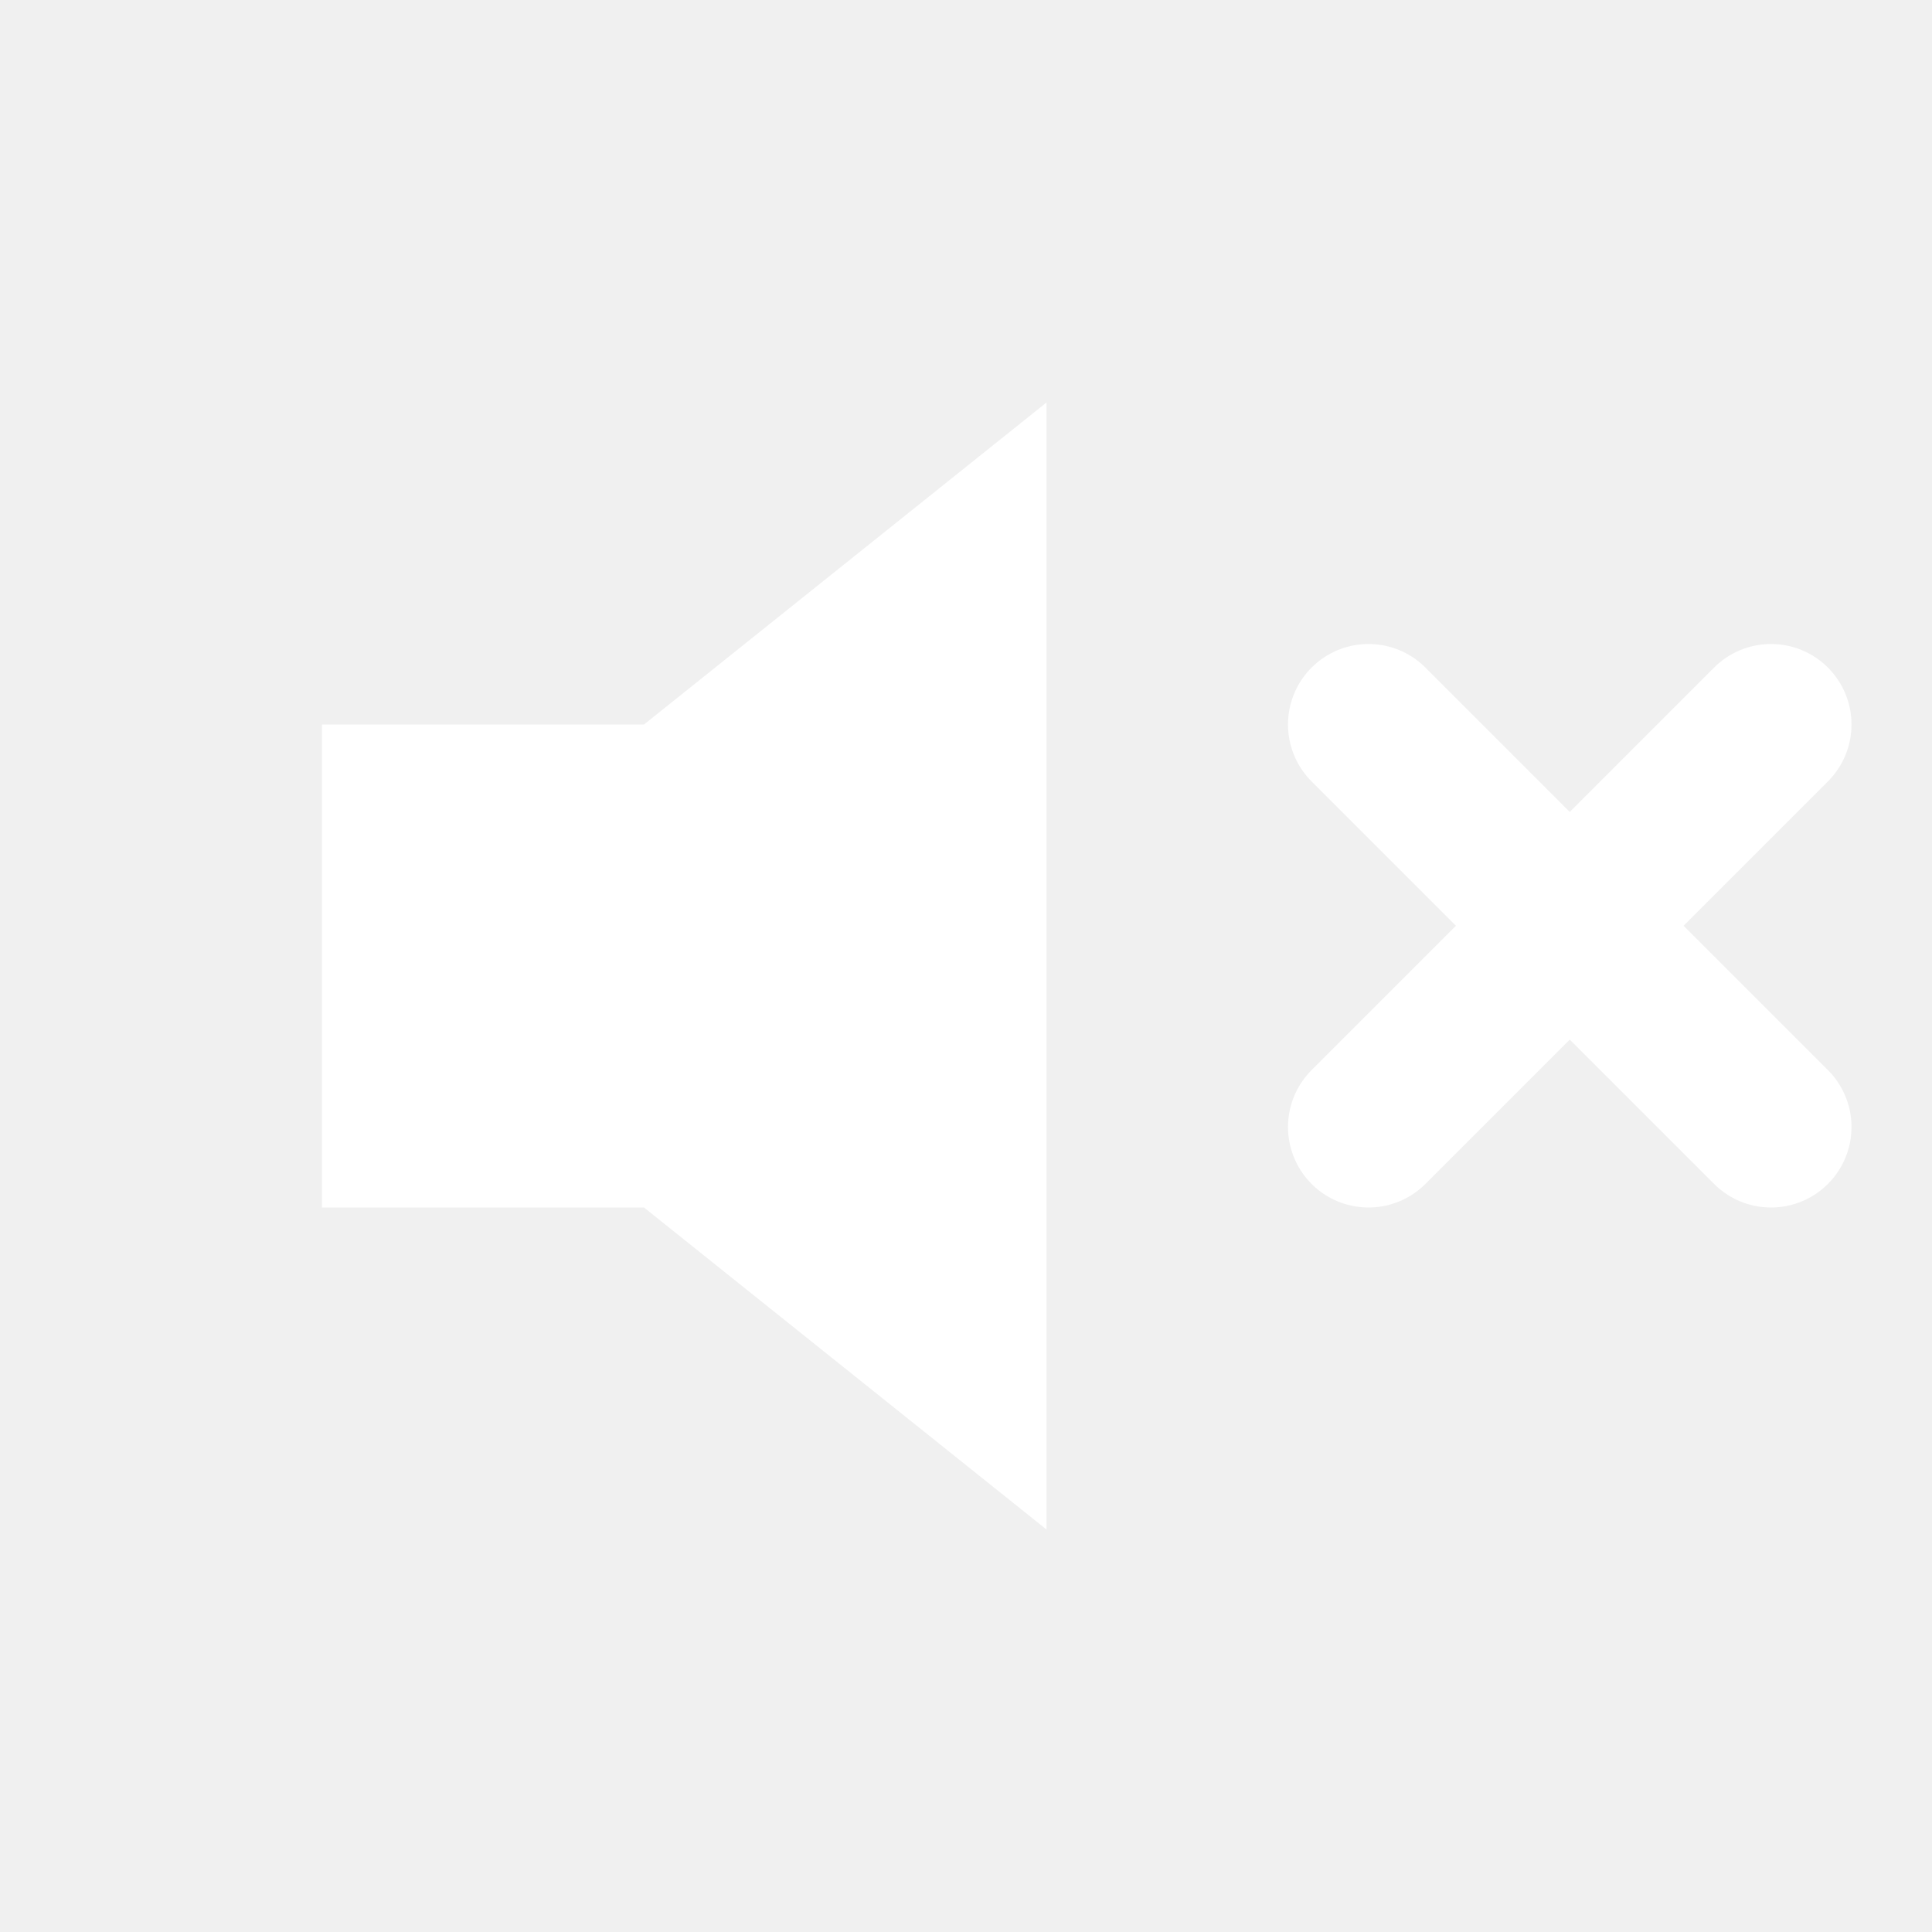
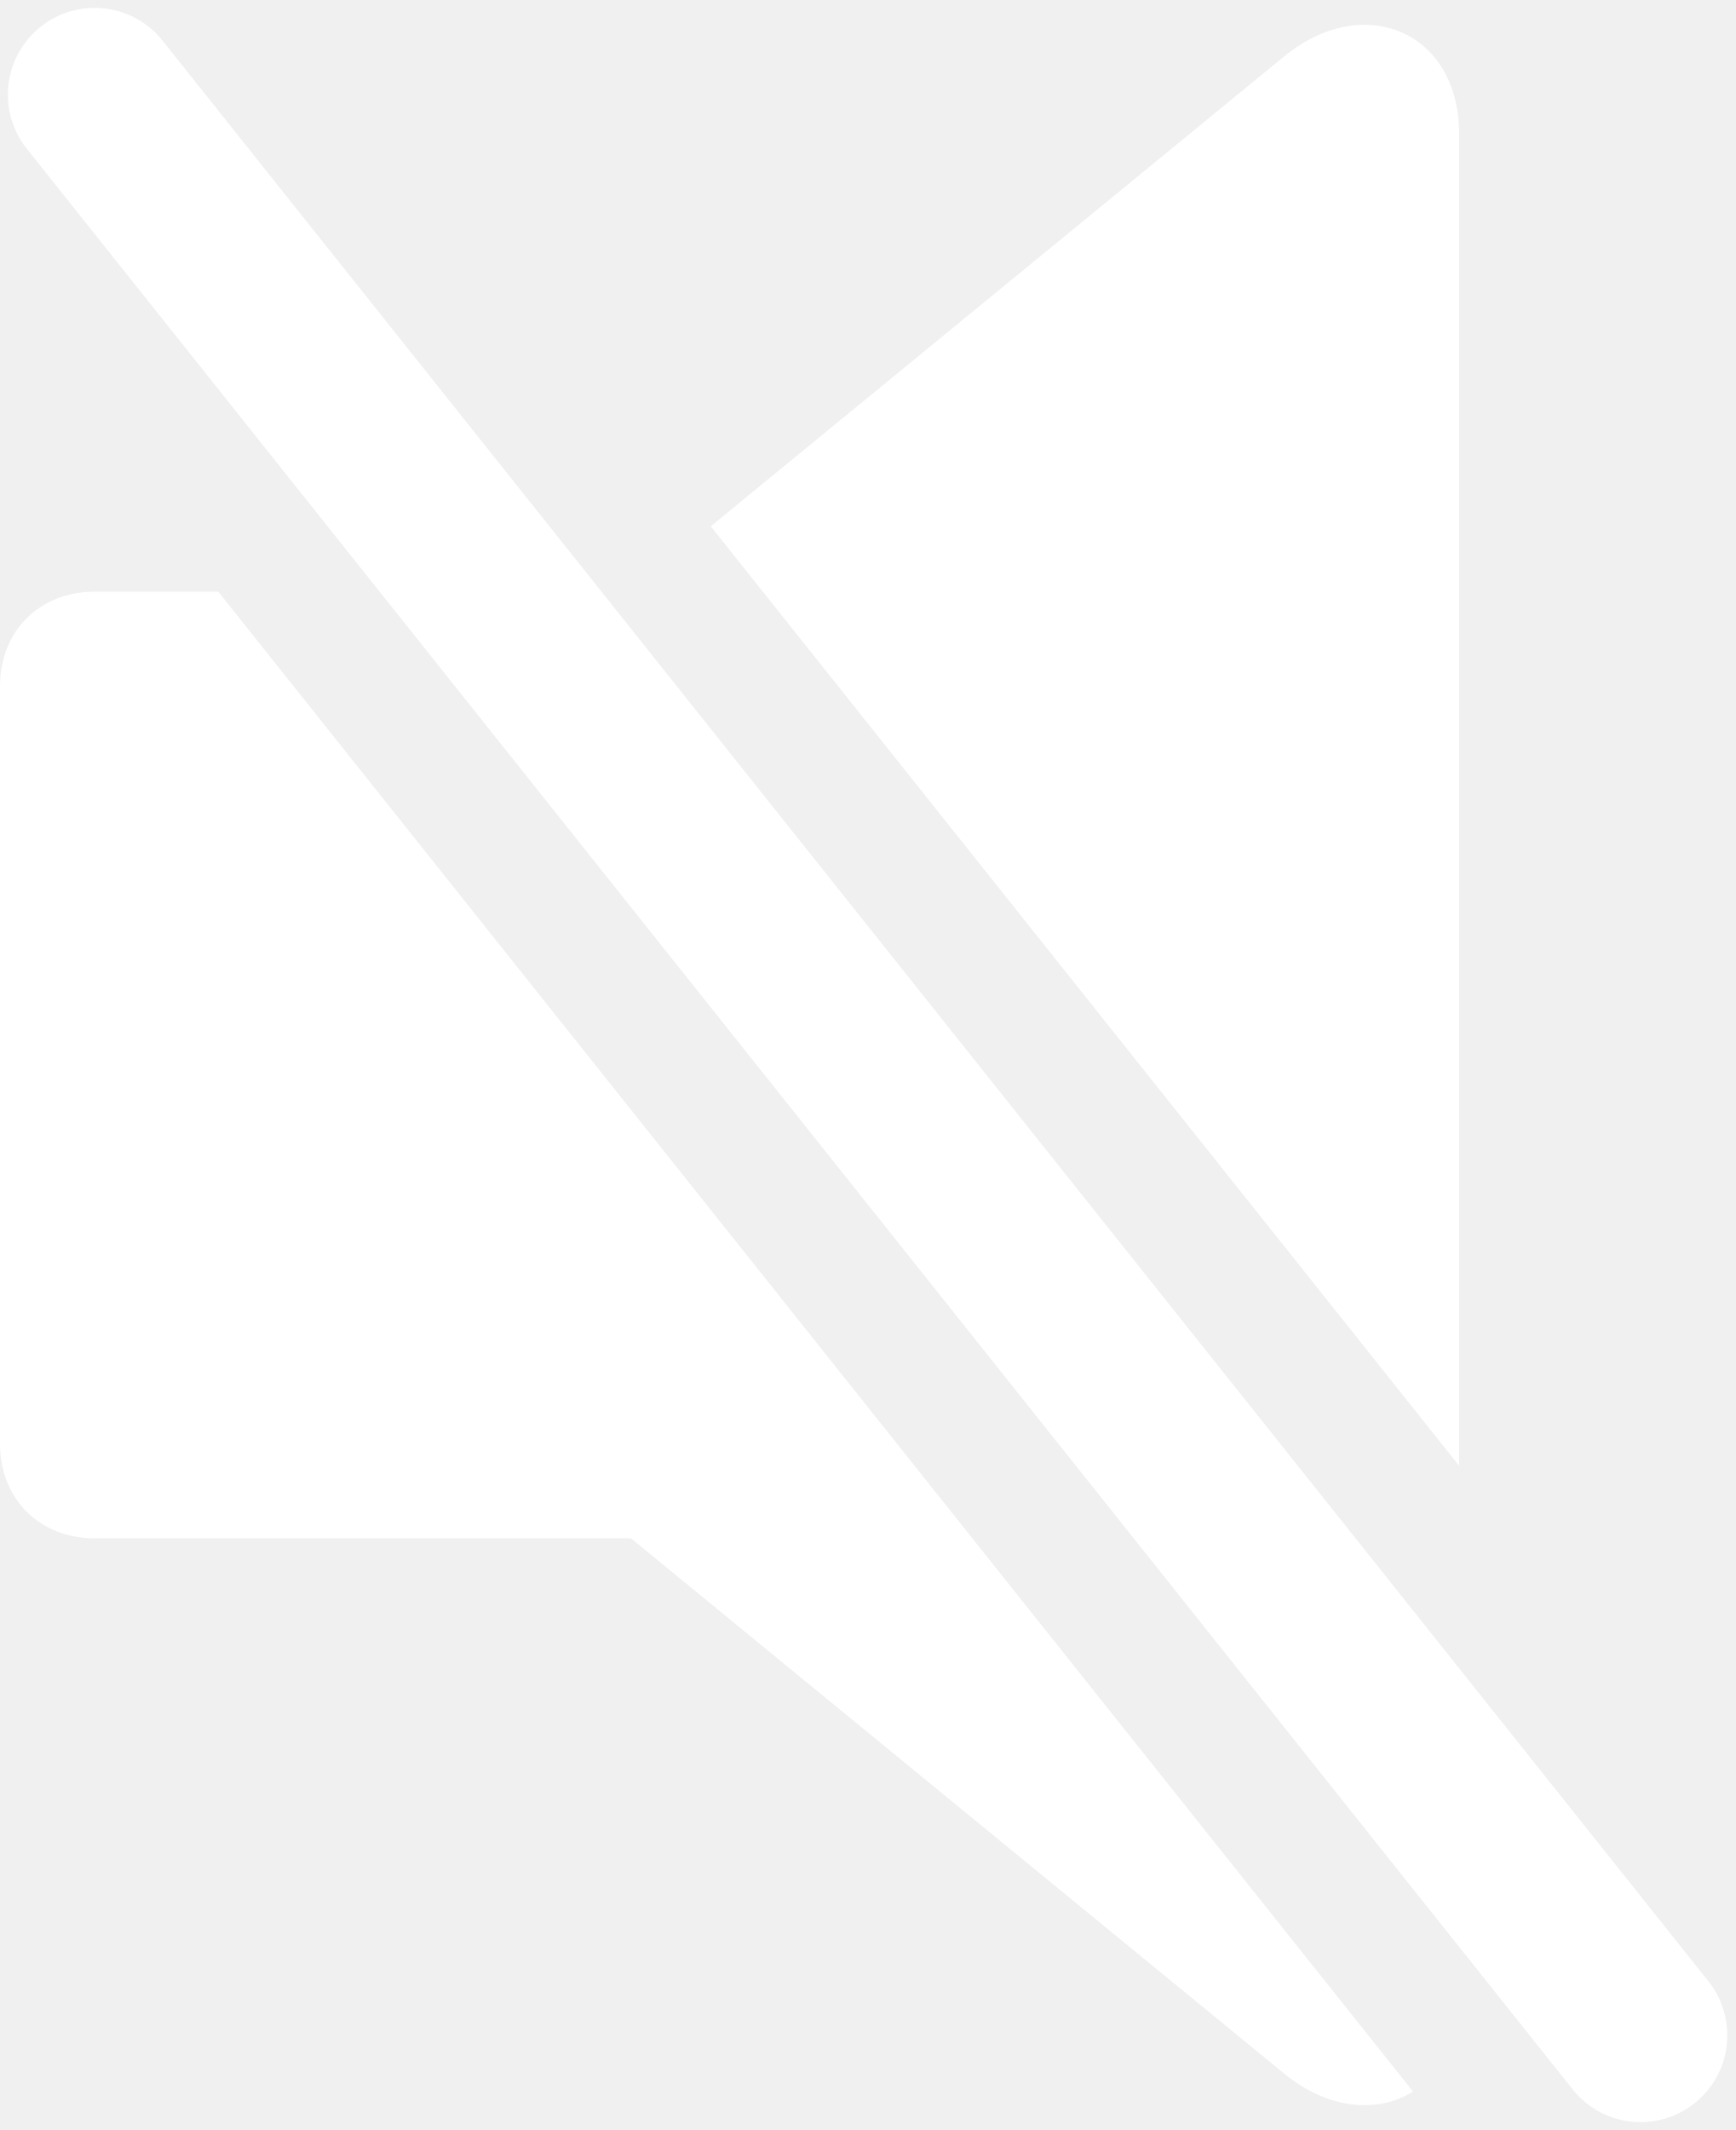
- <svg xmlns="http://www.w3.org/2000/svg" viewBox="0 0 24 24">
-   <g fill="none" stroke="#fff" stroke-linecap="round" stroke-linejoin="round" stroke-width="2">
-     <path d="M4 9h4l5-4v14l-5-4H4z" fill="#fff" stroke="none" />
-     <path d="m17 9 5 5m0-5-5 5" />
-   </g>
+ <svg xmlns="http://www.w3.org/2000/svg" viewBox="0 0 22 27" width="22" height="27">
+   <defs>
+     <mask id="cut">
+       <rect width="22" height="27" fill="#fff" />
+       <path d="M1.2 1.2L20.8 25.8" stroke="#000" stroke-width="5.4" stroke-linecap="round" />
+     </mask>
+   </defs>
+   <path mask="url(#cut)" d="M1.2 7.5H8L16.3.7c1-.8 2.2-.3 2.2 1v23.6c0 1.3-1.2 1.8-2.2 1L8 19.5H1.2C.5 19.5 0 19 0 18.3V8.7C0 8 .5 7.5 1.2 7.5z" fill="#fff" />
+   <path d="M1.2 1.2L20.8 25.8" stroke="#fff" stroke-width="2.2" stroke-linecap="round" />
</svg>
